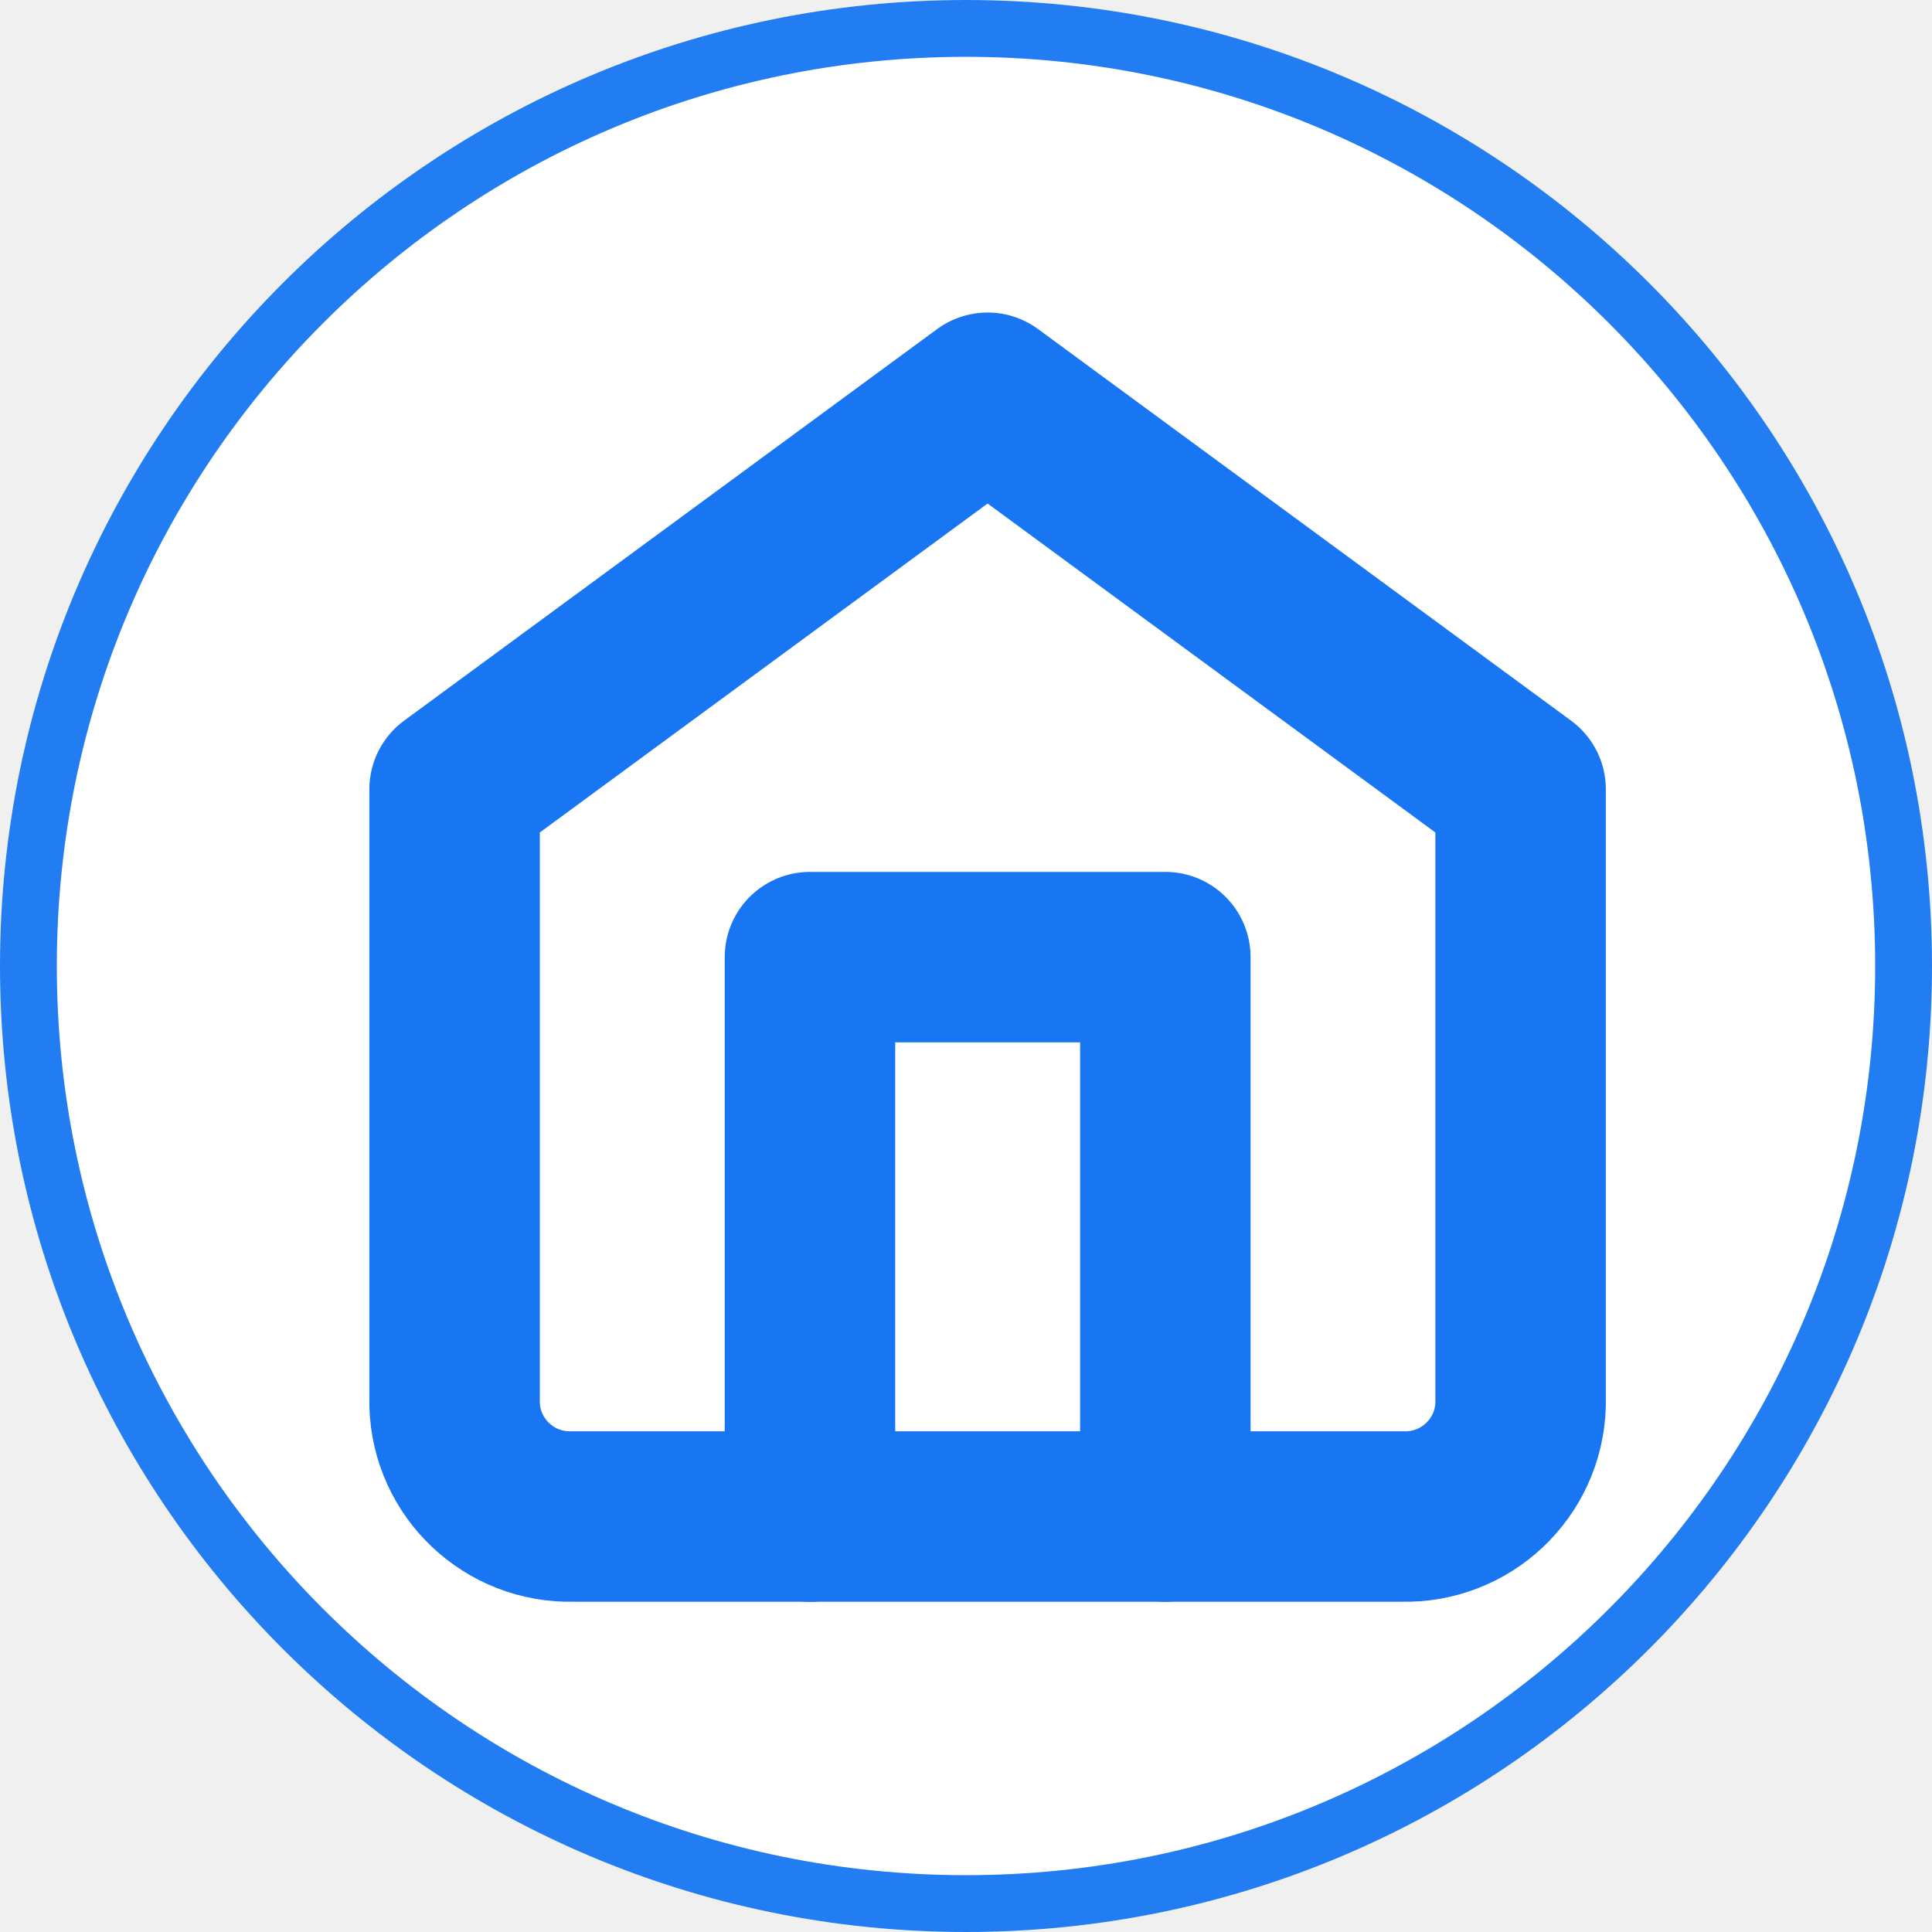
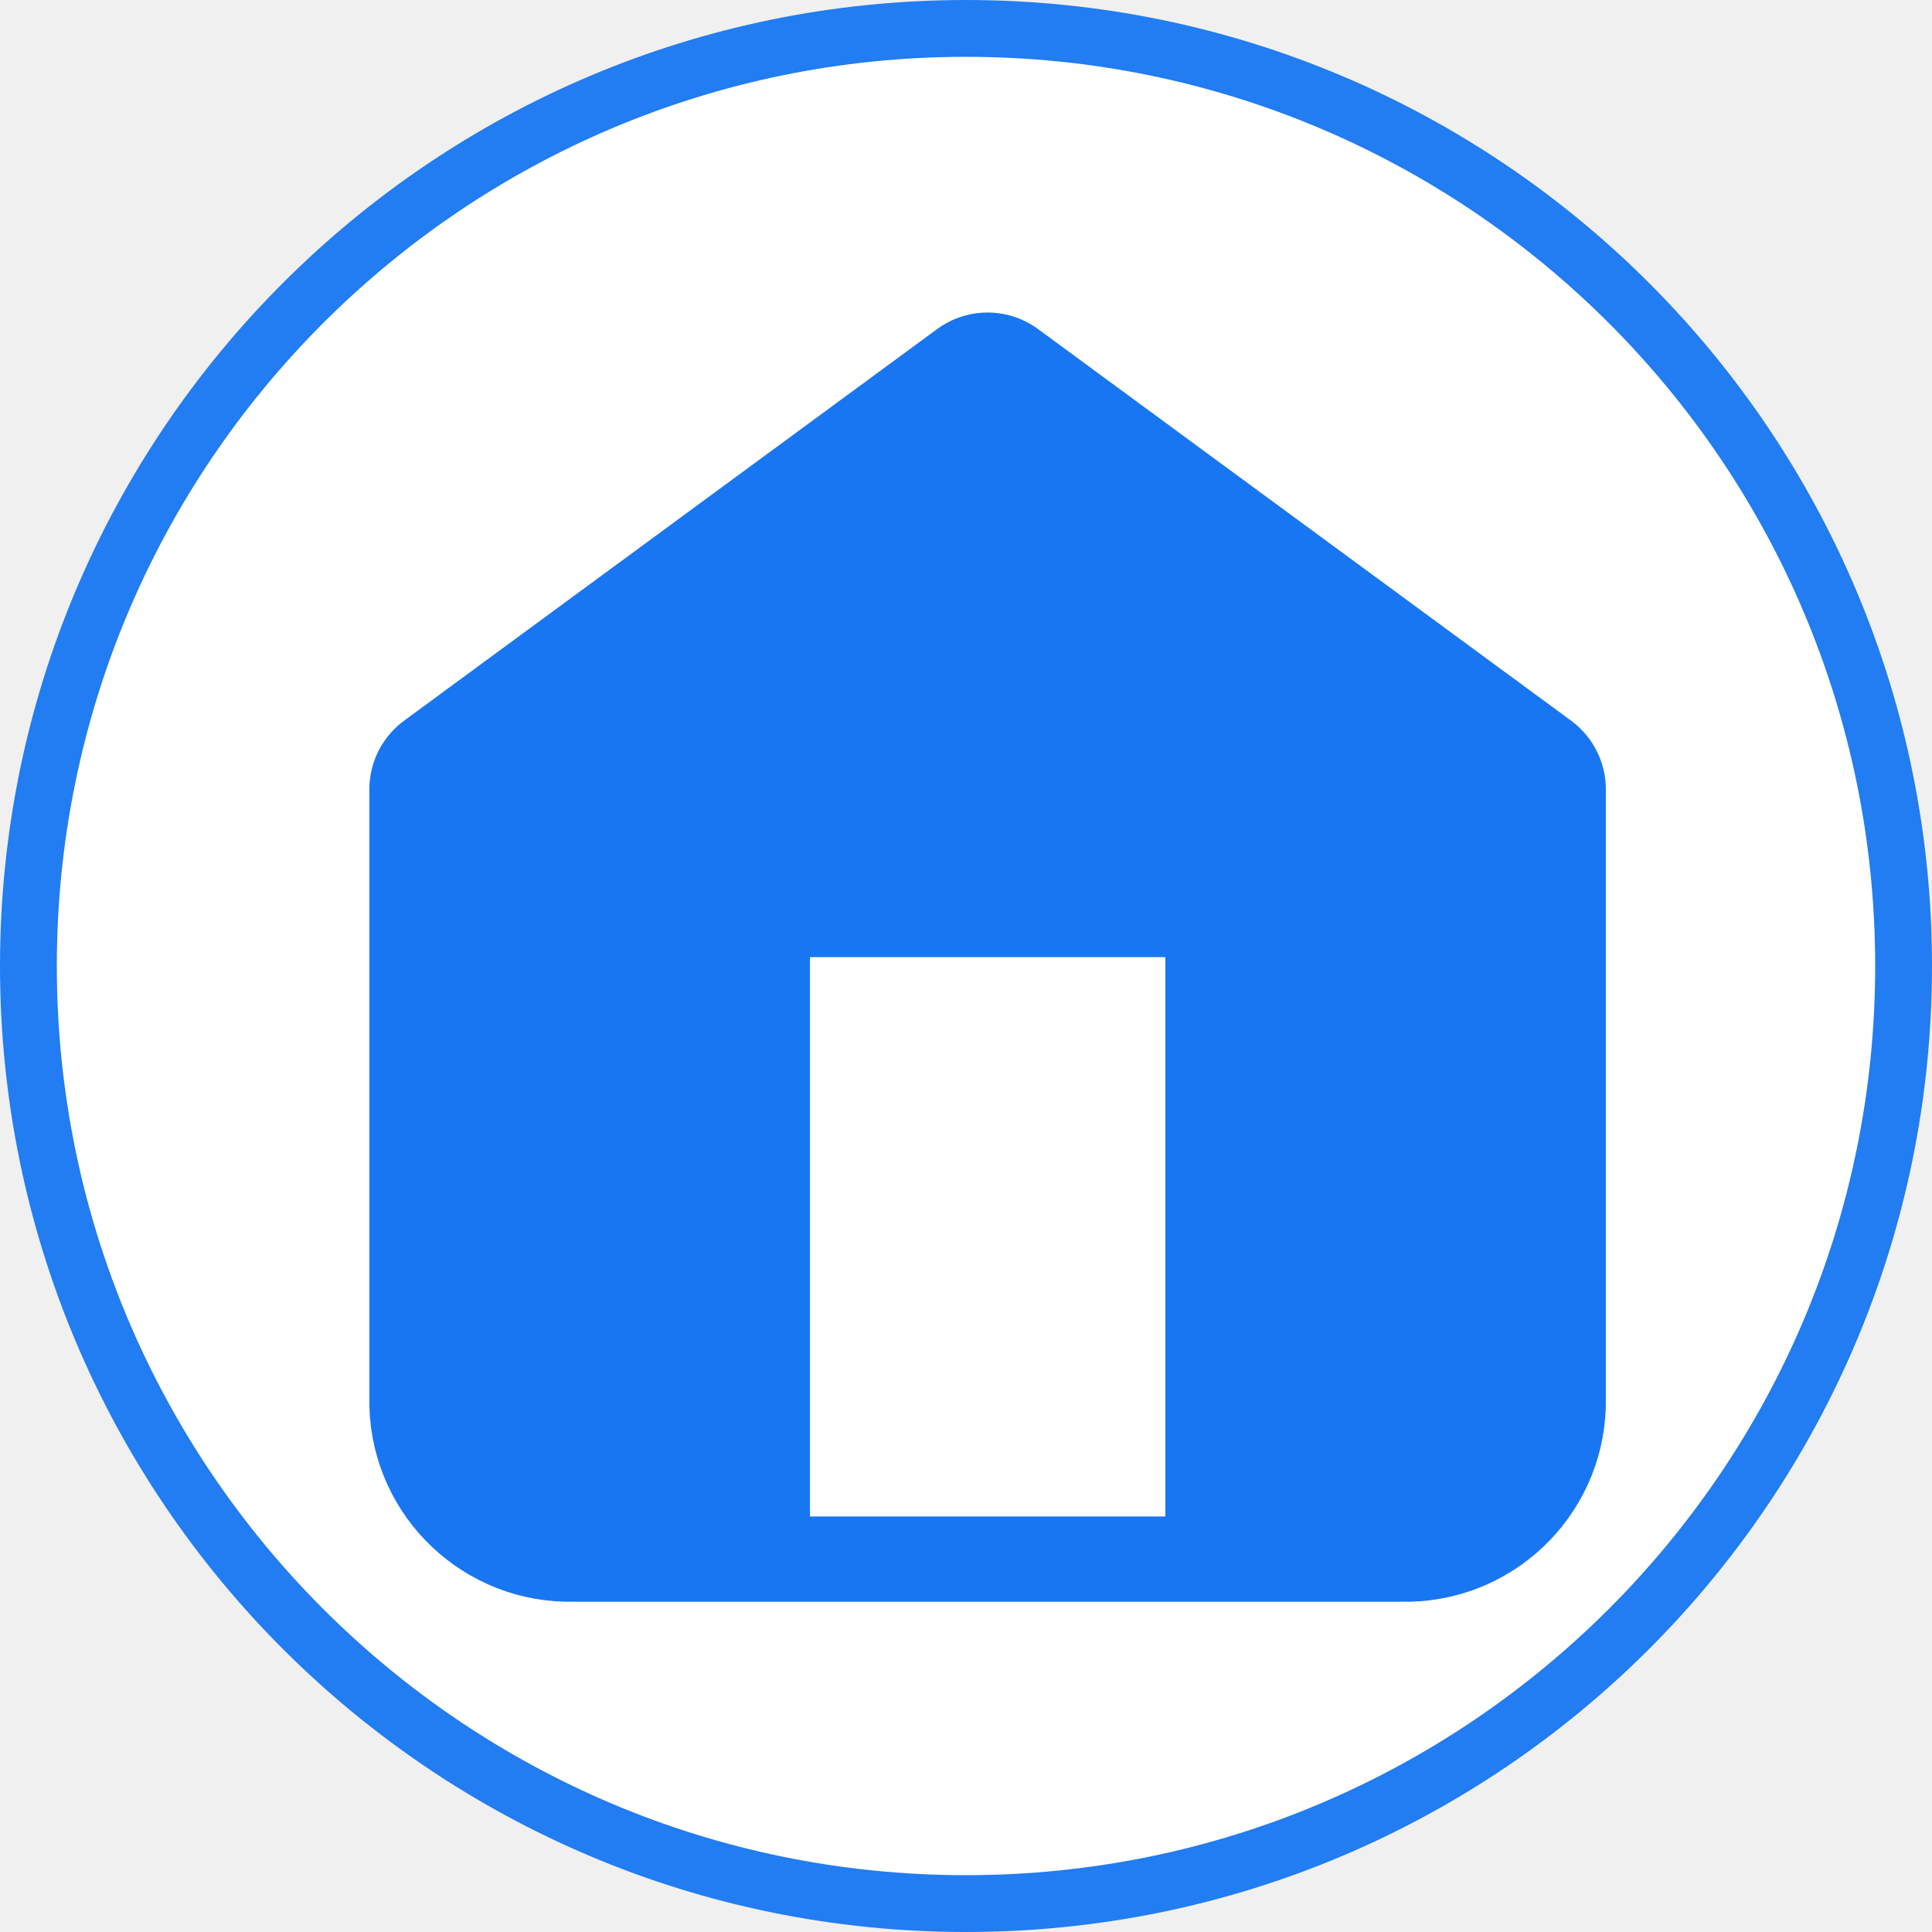
- <svg xmlns="http://www.w3.org/2000/svg" id="Home" width="34" height="34" viewBox="0 0 34 34">
+ <svg xmlns="http://www.w3.org/2000/svg" id="Component_10_2" data-name="Component 10 – 2" width="34" height="34" viewBox="0 0 34 34">
  <g id="Ellipse_4" data-name="Ellipse 4" fill="#fff" stroke="#227cf2" stroke-width="1">
    <circle cx="17" cy="17" r="17" stroke="none" />
    <circle cx="17" cy="17" r="16.5" fill="none" />
  </g>
-   <g id="Icon_feather-home" data-name="Icon feather-home" transform="translate(8 7)">
-     <path id="Path_28" data-name="Path 28" d="M4.5,9.891,13.88,3l9.38,6.891V20.719a2.029,2.029,0,0,1-2.085,1.969H6.585A2.029,2.029,0,0,1,4.5,20.719Z" transform="translate(-4.5 -3)" fill="none" stroke="#1876f2" stroke-linecap="round" stroke-linejoin="round" stroke-width="3" />
-     <path id="Path_29" data-name="Path 29" d="M13.5,27.844V18h6.254v9.844" transform="translate(-7.246 -8.156)" fill="none" stroke="#1876f2" stroke-linecap="round" stroke-linejoin="round" stroke-width="3" />
-   </g>
+   <path id="Path_28" data-name="Path 28" d="M4.5,9.891,13.88,3l9.38,6.891V20.719a2.029,2.029,0,0,1-2.085,1.969H6.585A2.029,2.029,0,0,1,4.5,20.719Z" transform="translate(3.5 4)" fill="#1876f2" stroke="#1876f2" stroke-linecap="round" stroke-linejoin="round" stroke-width="3" />
+   <path id="Path_29" data-name="Path 29" d="M13.5,27.844h0V18h6.254v9.844" transform="translate(0.754 -1.156)" fill="#fff" />
</svg>
